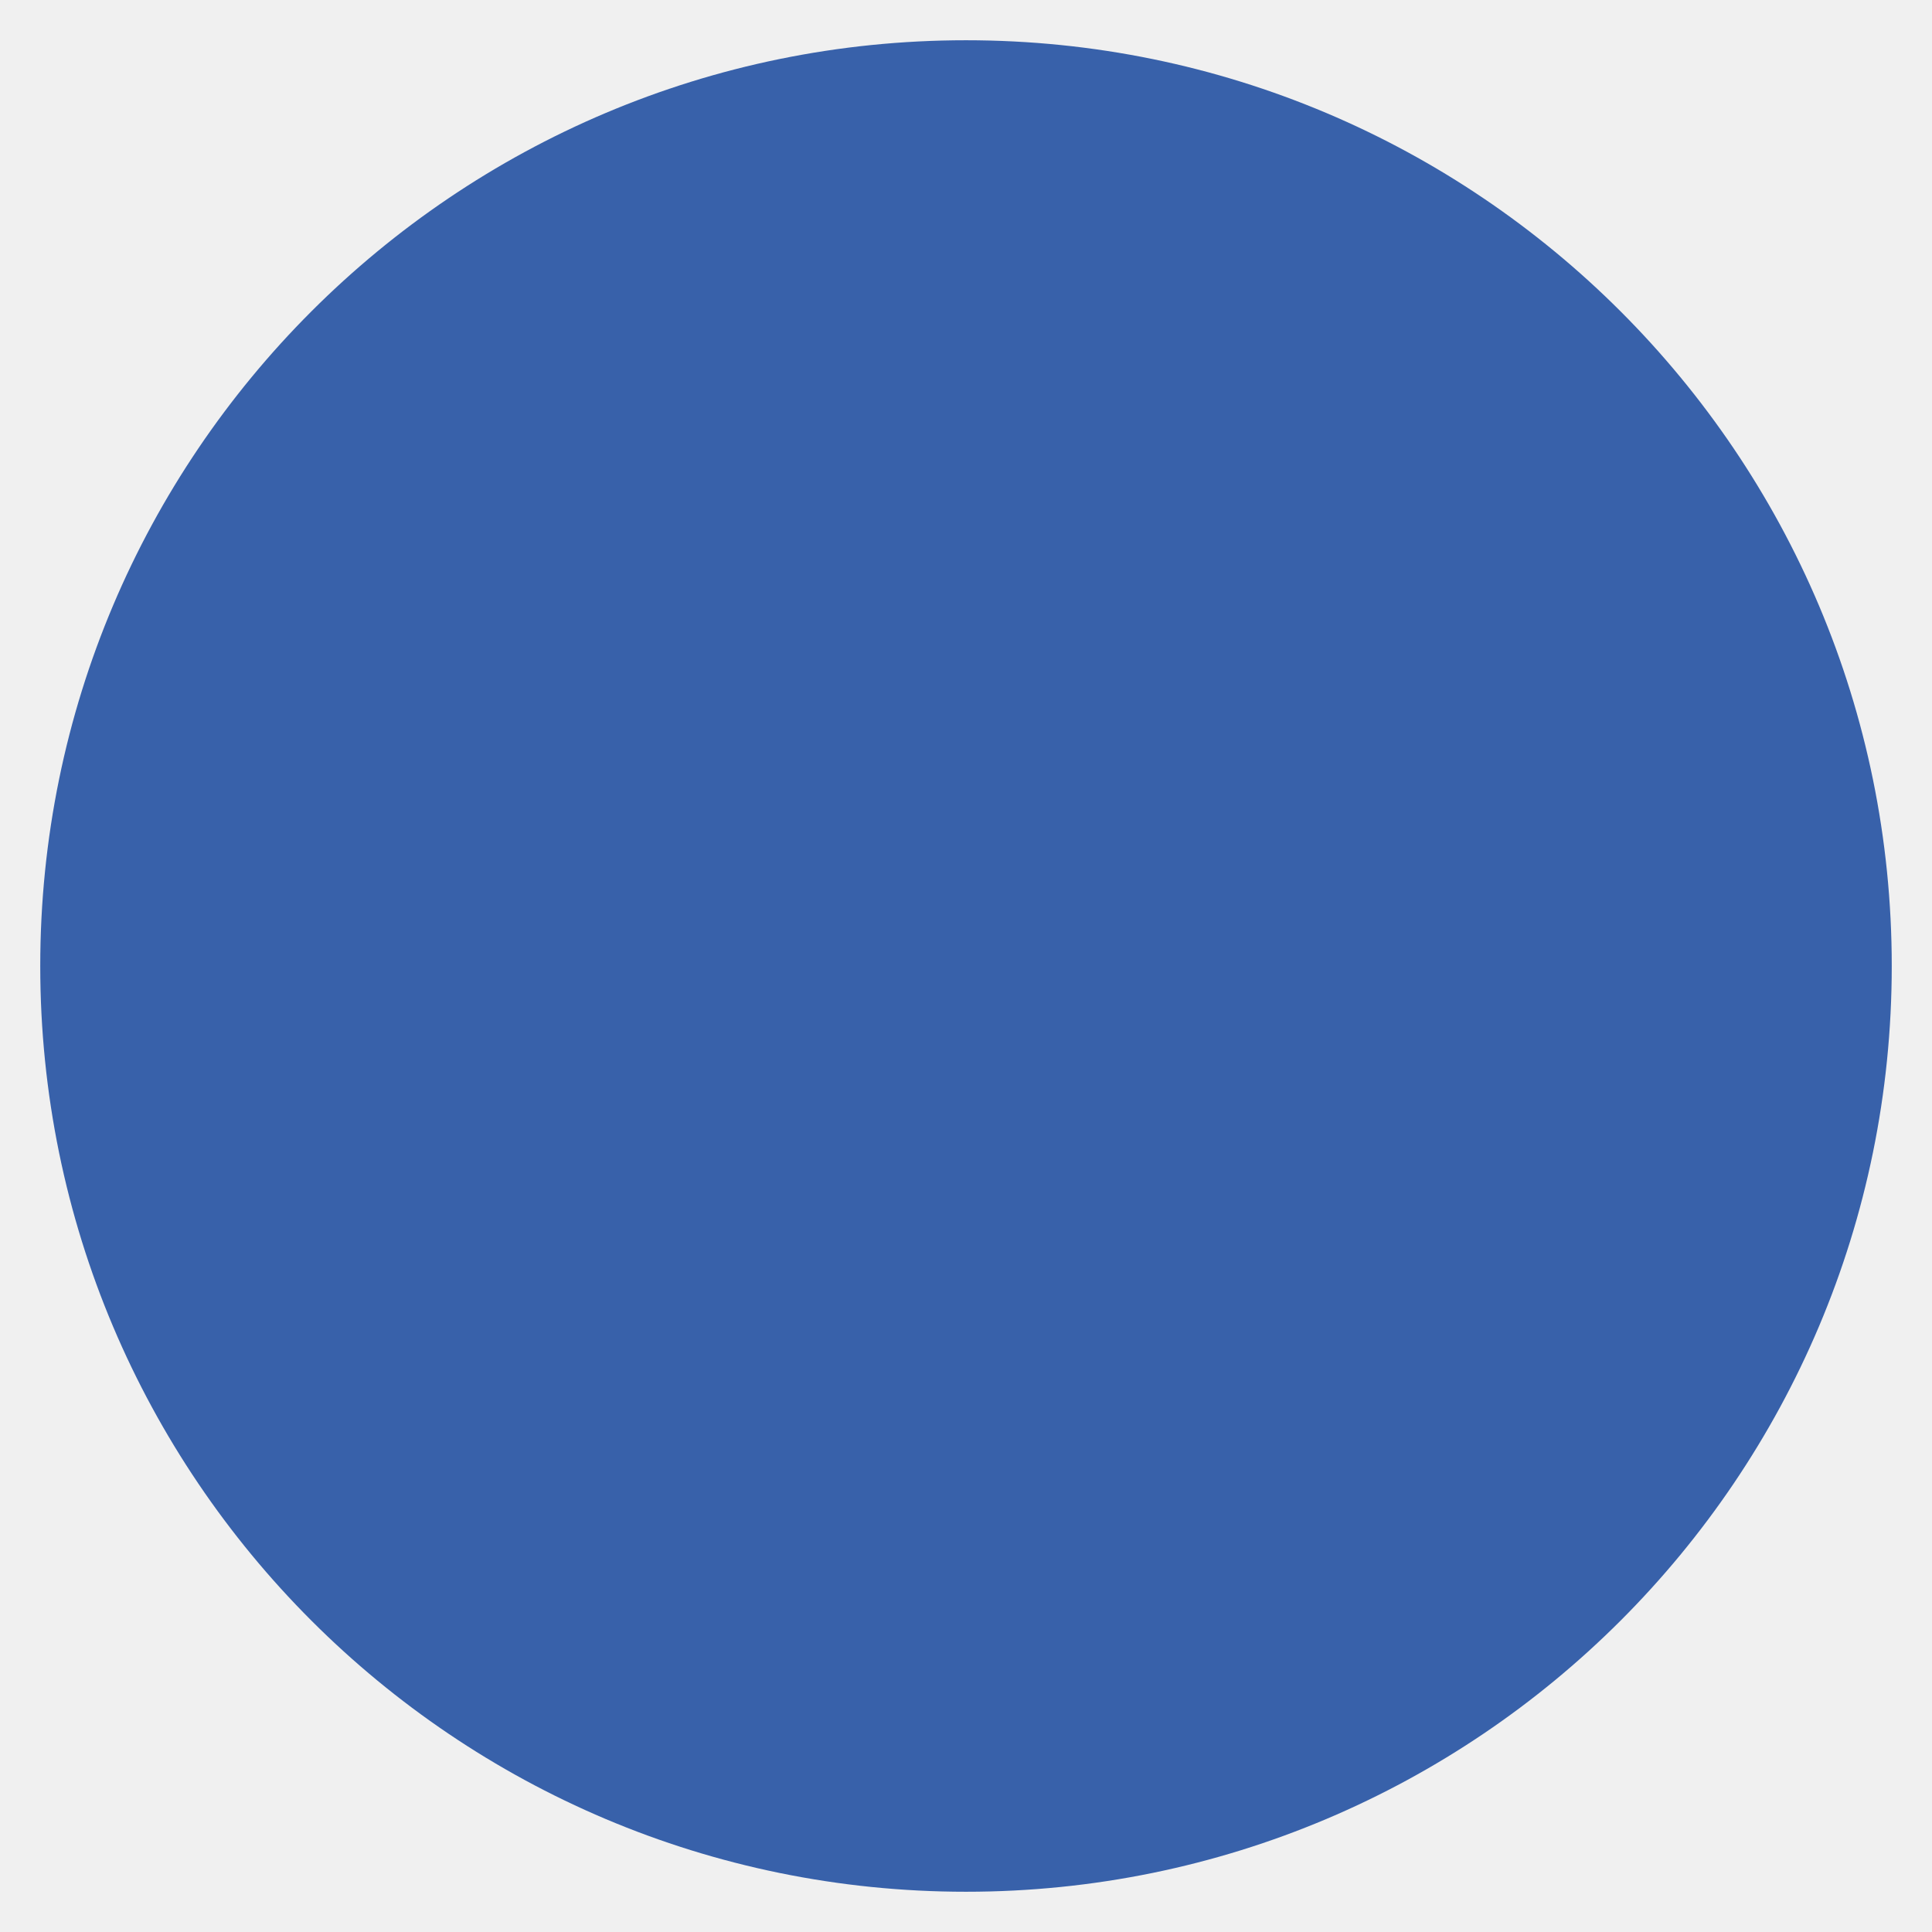
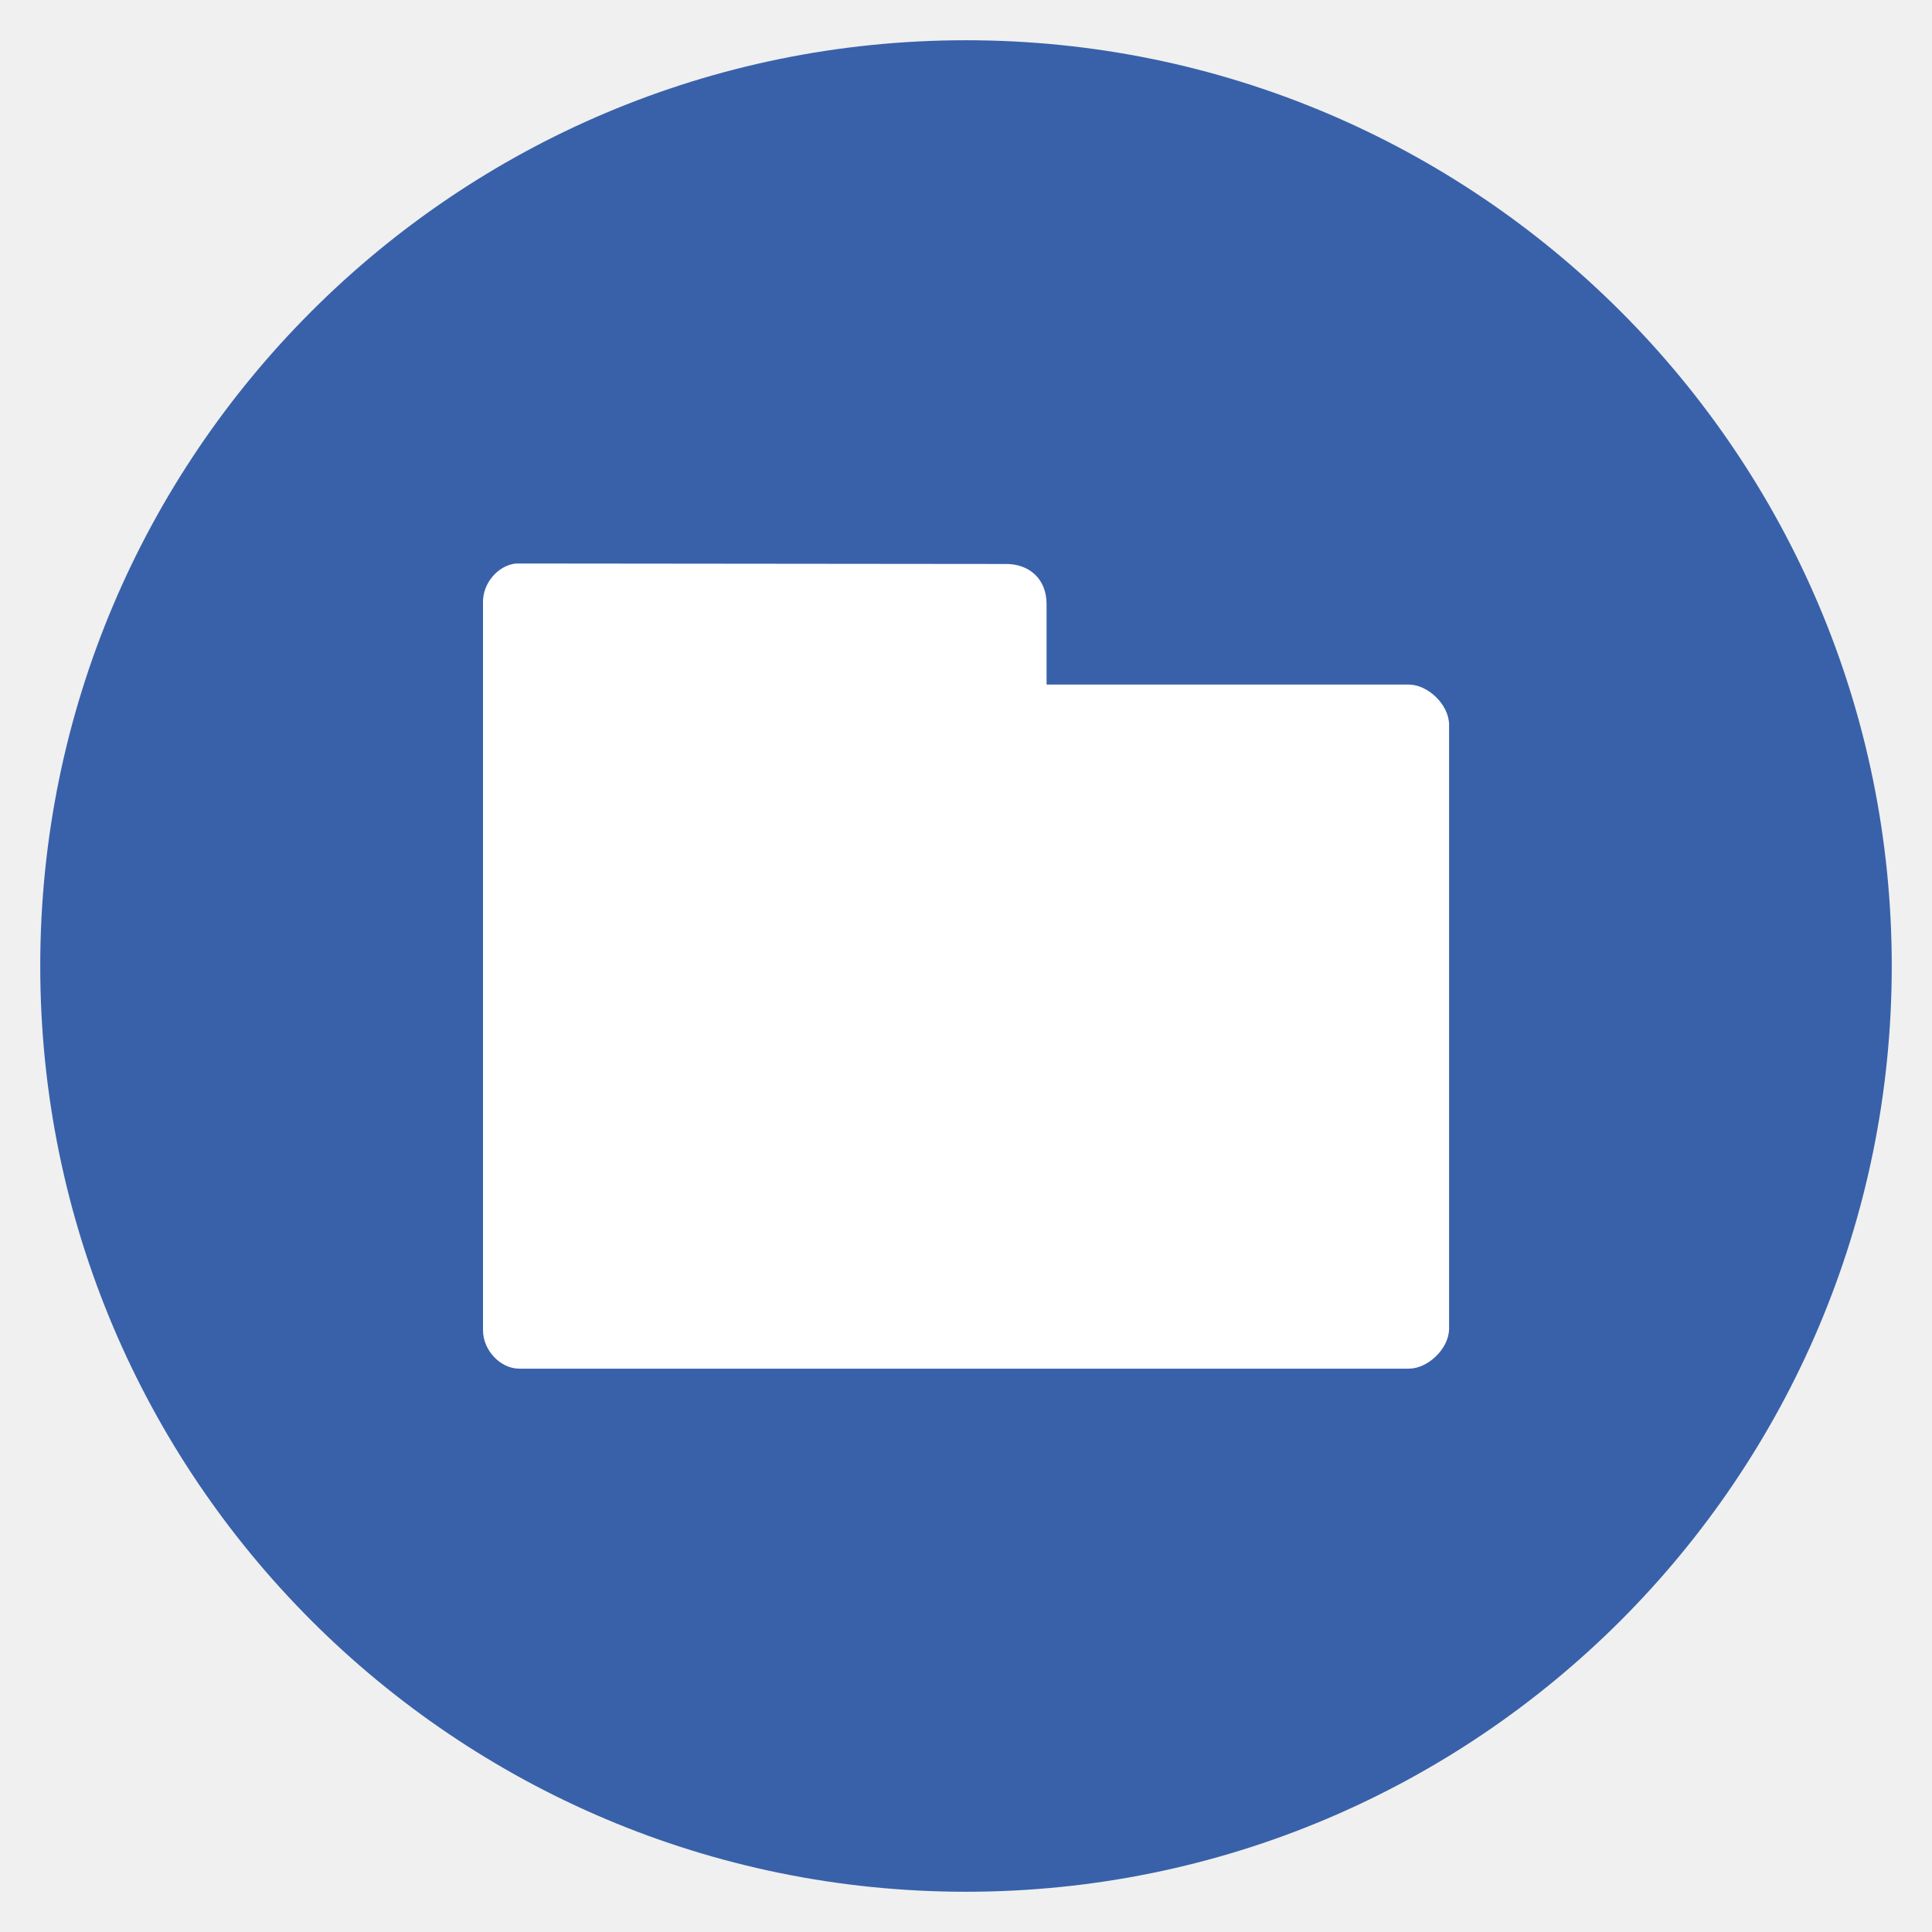
<svg xmlns="http://www.w3.org/2000/svg" viewBox="0 0 48 48" id="svg2" version="1.1">
  <defs id="defs4">
    <linearGradient id="linearGradient3764" x1="1" x2="47" gradientUnits="userSpaceOnUse" gradientTransform="matrix(0,-1,1,0,-1.5e-6,48)">
      <stop stop-color="#3861aa" stop-opacity="1" id="stop7" />
      <stop offset="1" stop-color="#3861aa" stop-opacity="1" id="stop9" />
    </linearGradient>
    <clipPath id="clipPath-235938777">
-       <g transform="translate(0,-1004.362)" id="g12">
-         <path d="m -24 13 c 0 1.105 -0.672 2 -1.5 2 -0.828 0 -1.5 -0.895 -1.5 -2 0 -1.105 0.672 -2 1.5 -2 0.828 0 1.5 0.895 1.5 2 z" transform="matrix(15.33333,0,0,11.5,415,878.8622)" fill="#3861aa" id="path14" />
-       </g>
+       <circle cx="24" cy="24" r="23" id="path14" />
    </clipPath>
    <clipPath id="clipPath-241572310">
-       <g transform="translate(0,-1004.362)" id="g17">
-         <path d="m -24 13 c 0 1.105 -0.672 2 -1.5 2 -0.828 0 -1.5 -0.895 -1.5 -2 0 -1.105 0.672 -2 1.5 -2 0.828 0 1.5 0.895 1.5 2 z" transform="matrix(15.33333,0,0,11.5,415,878.8622)" fill="#3861aa" id="path19" />
-       </g>
+       <circle cx="24" cy="24" r="23" id="path19" />
    </clipPath>
  </defs>
  <g id="g29">
    <path d="m 24 1 c 12.703 0 23 10.297 23 23 c 0 12.703 -10.297 23 -23 23 -12.703 0 -23 -10.297 -23 -23 0 -12.703 10.297 -23 23 -23 z" fill="url(#linearGradient3764)" fill-opacity="1" id="path31" style="fill:#3861aa;fill-opacity:1" />
  </g>
  <g id="g33" />
  <g id="g49">
    <g clip-path="url(#clipPath-241572310)" id="g51">
      <g id="g53">
        <path d="m 12.813 14 c -0.441 0.051 -0.816 0.484 -0.813 0.957 l 0 18.09 c 0 0.5 0.43 0.957 0.902 0.957 l 22.1 0 c 0.473 0 1 -0.496 1 -0.996 l 0 -15 c 0 -0.5 -0.527 -1 -1 -1 l -9 0 l 0 -1.996 c 0 -0.648 -0.449 -1 -1 -1 m -12.191 -0.008" id="path55" stroke="none" fill-rule="nonzero" fill-opacity="1" fill="#ffffff" style="fill:#ffffff" />
      </g>
    </g>
  </g>
</svg>
